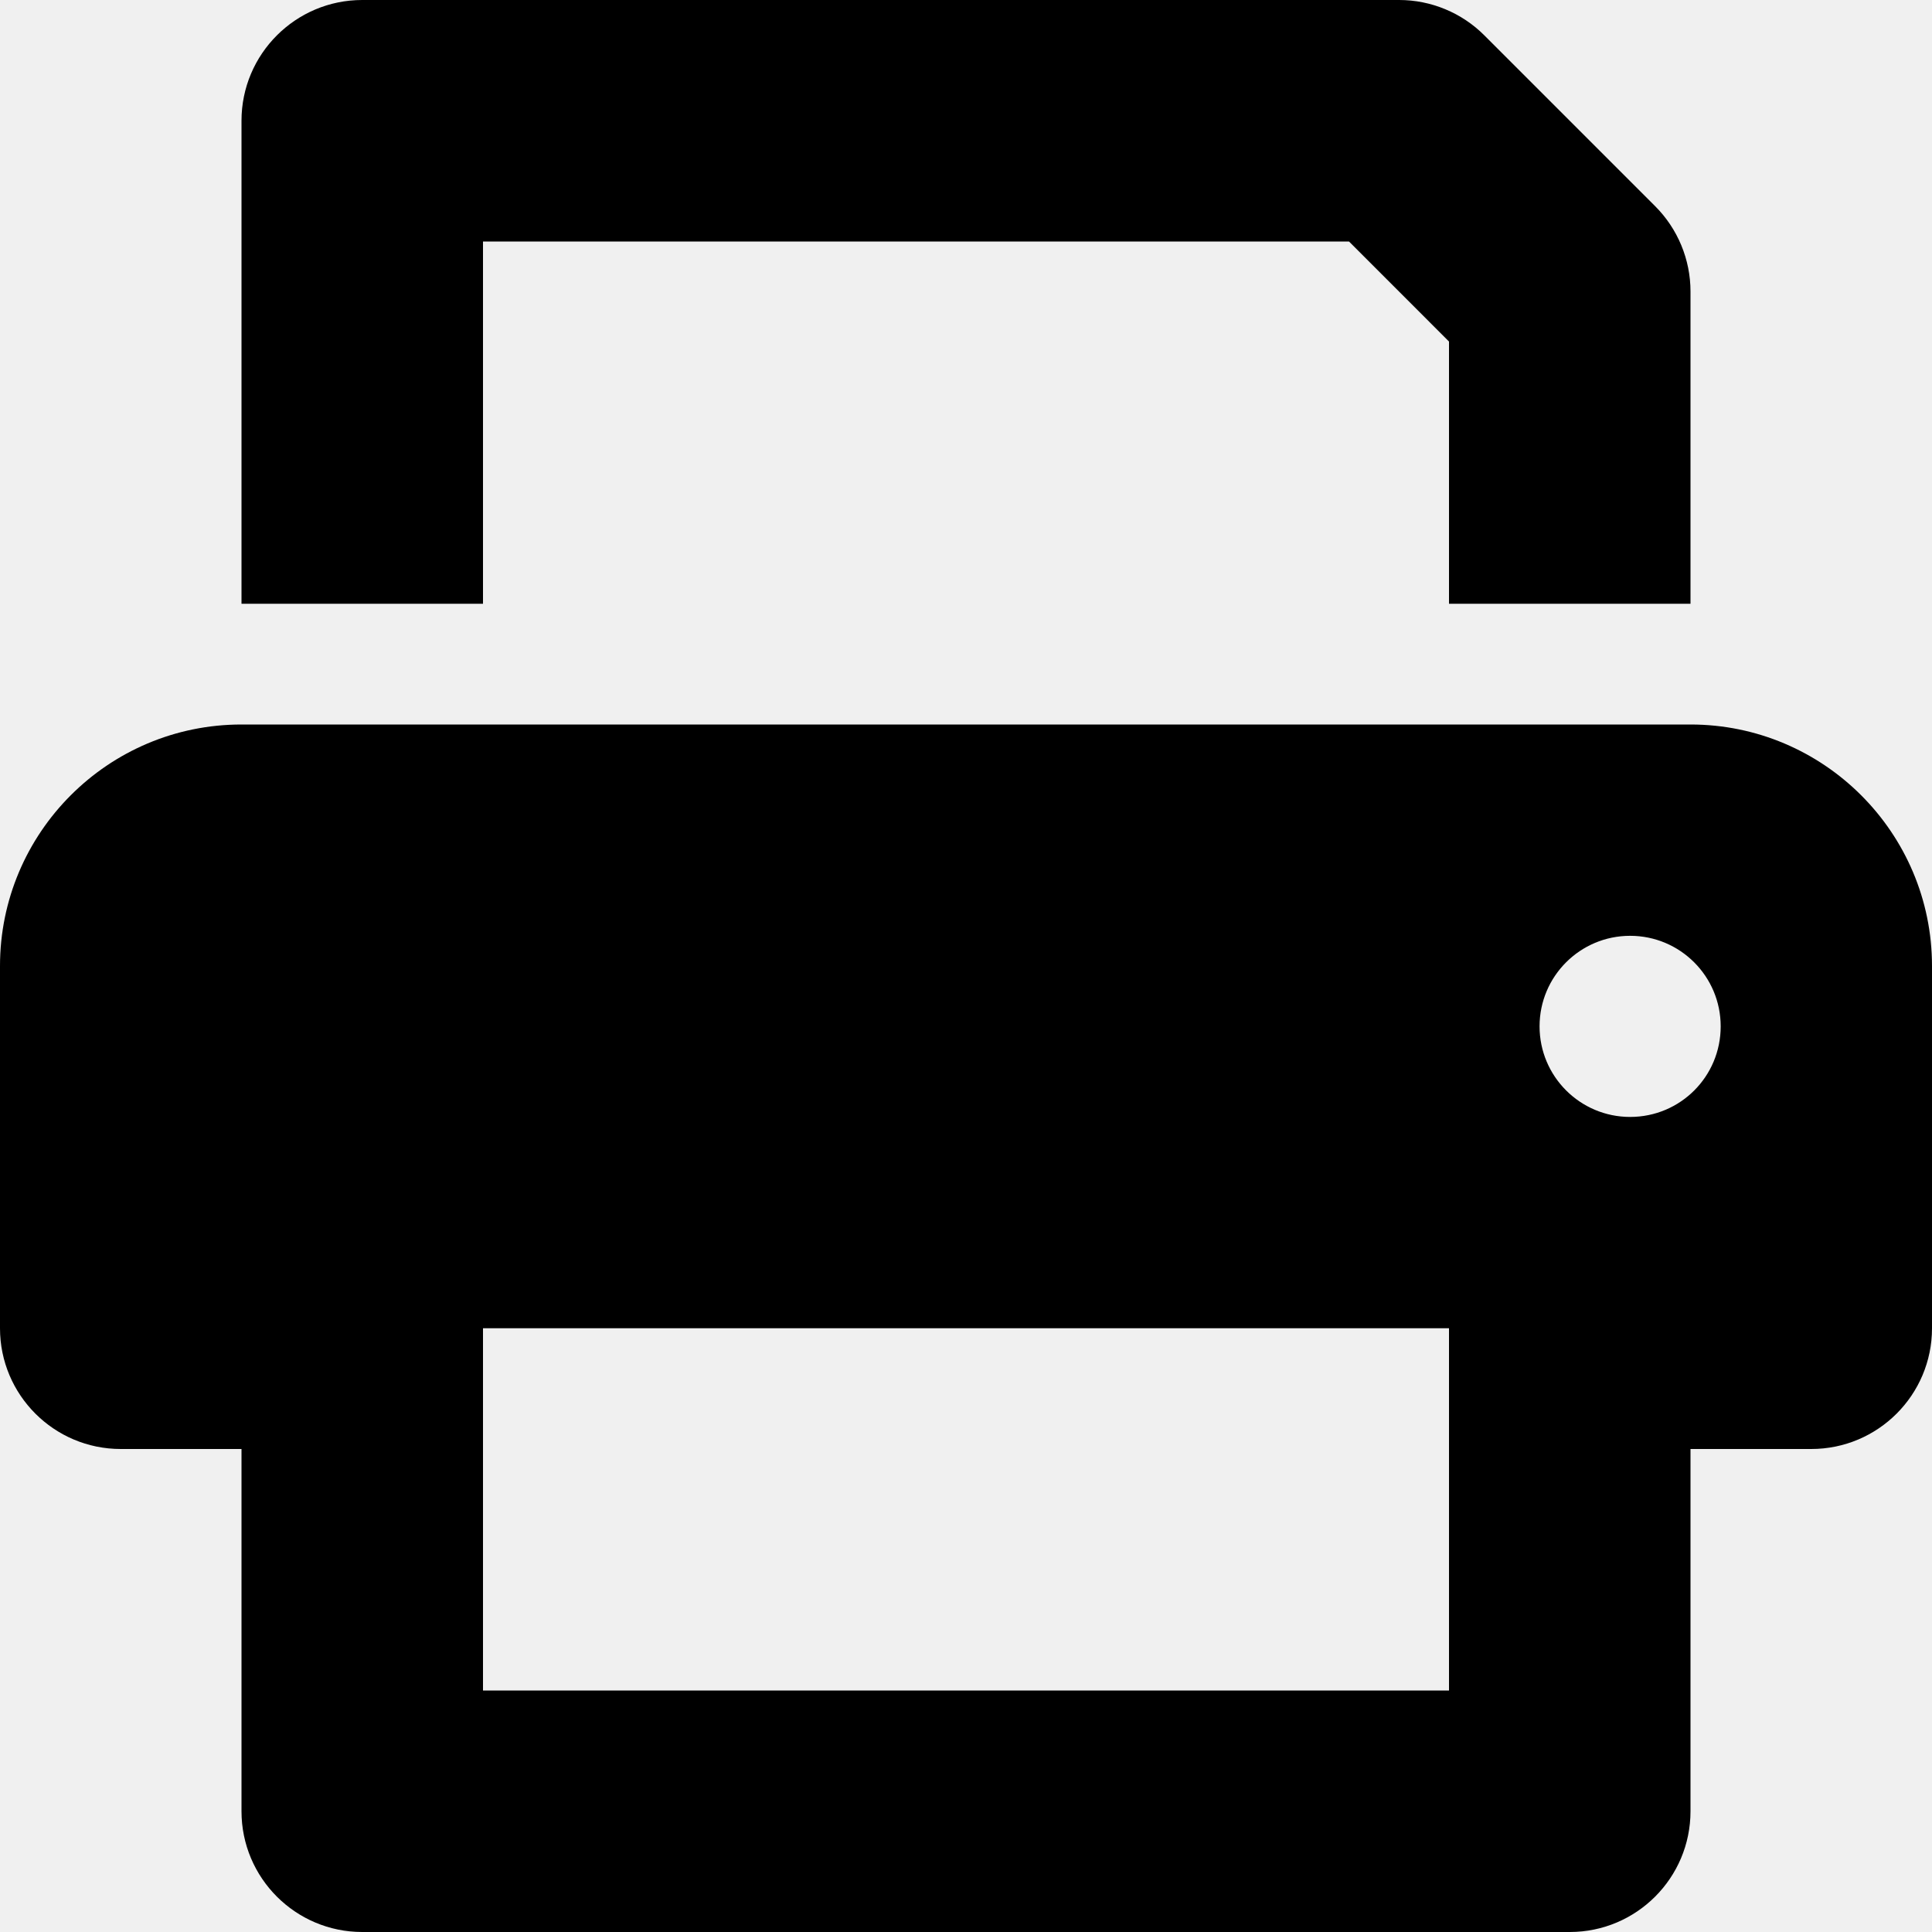
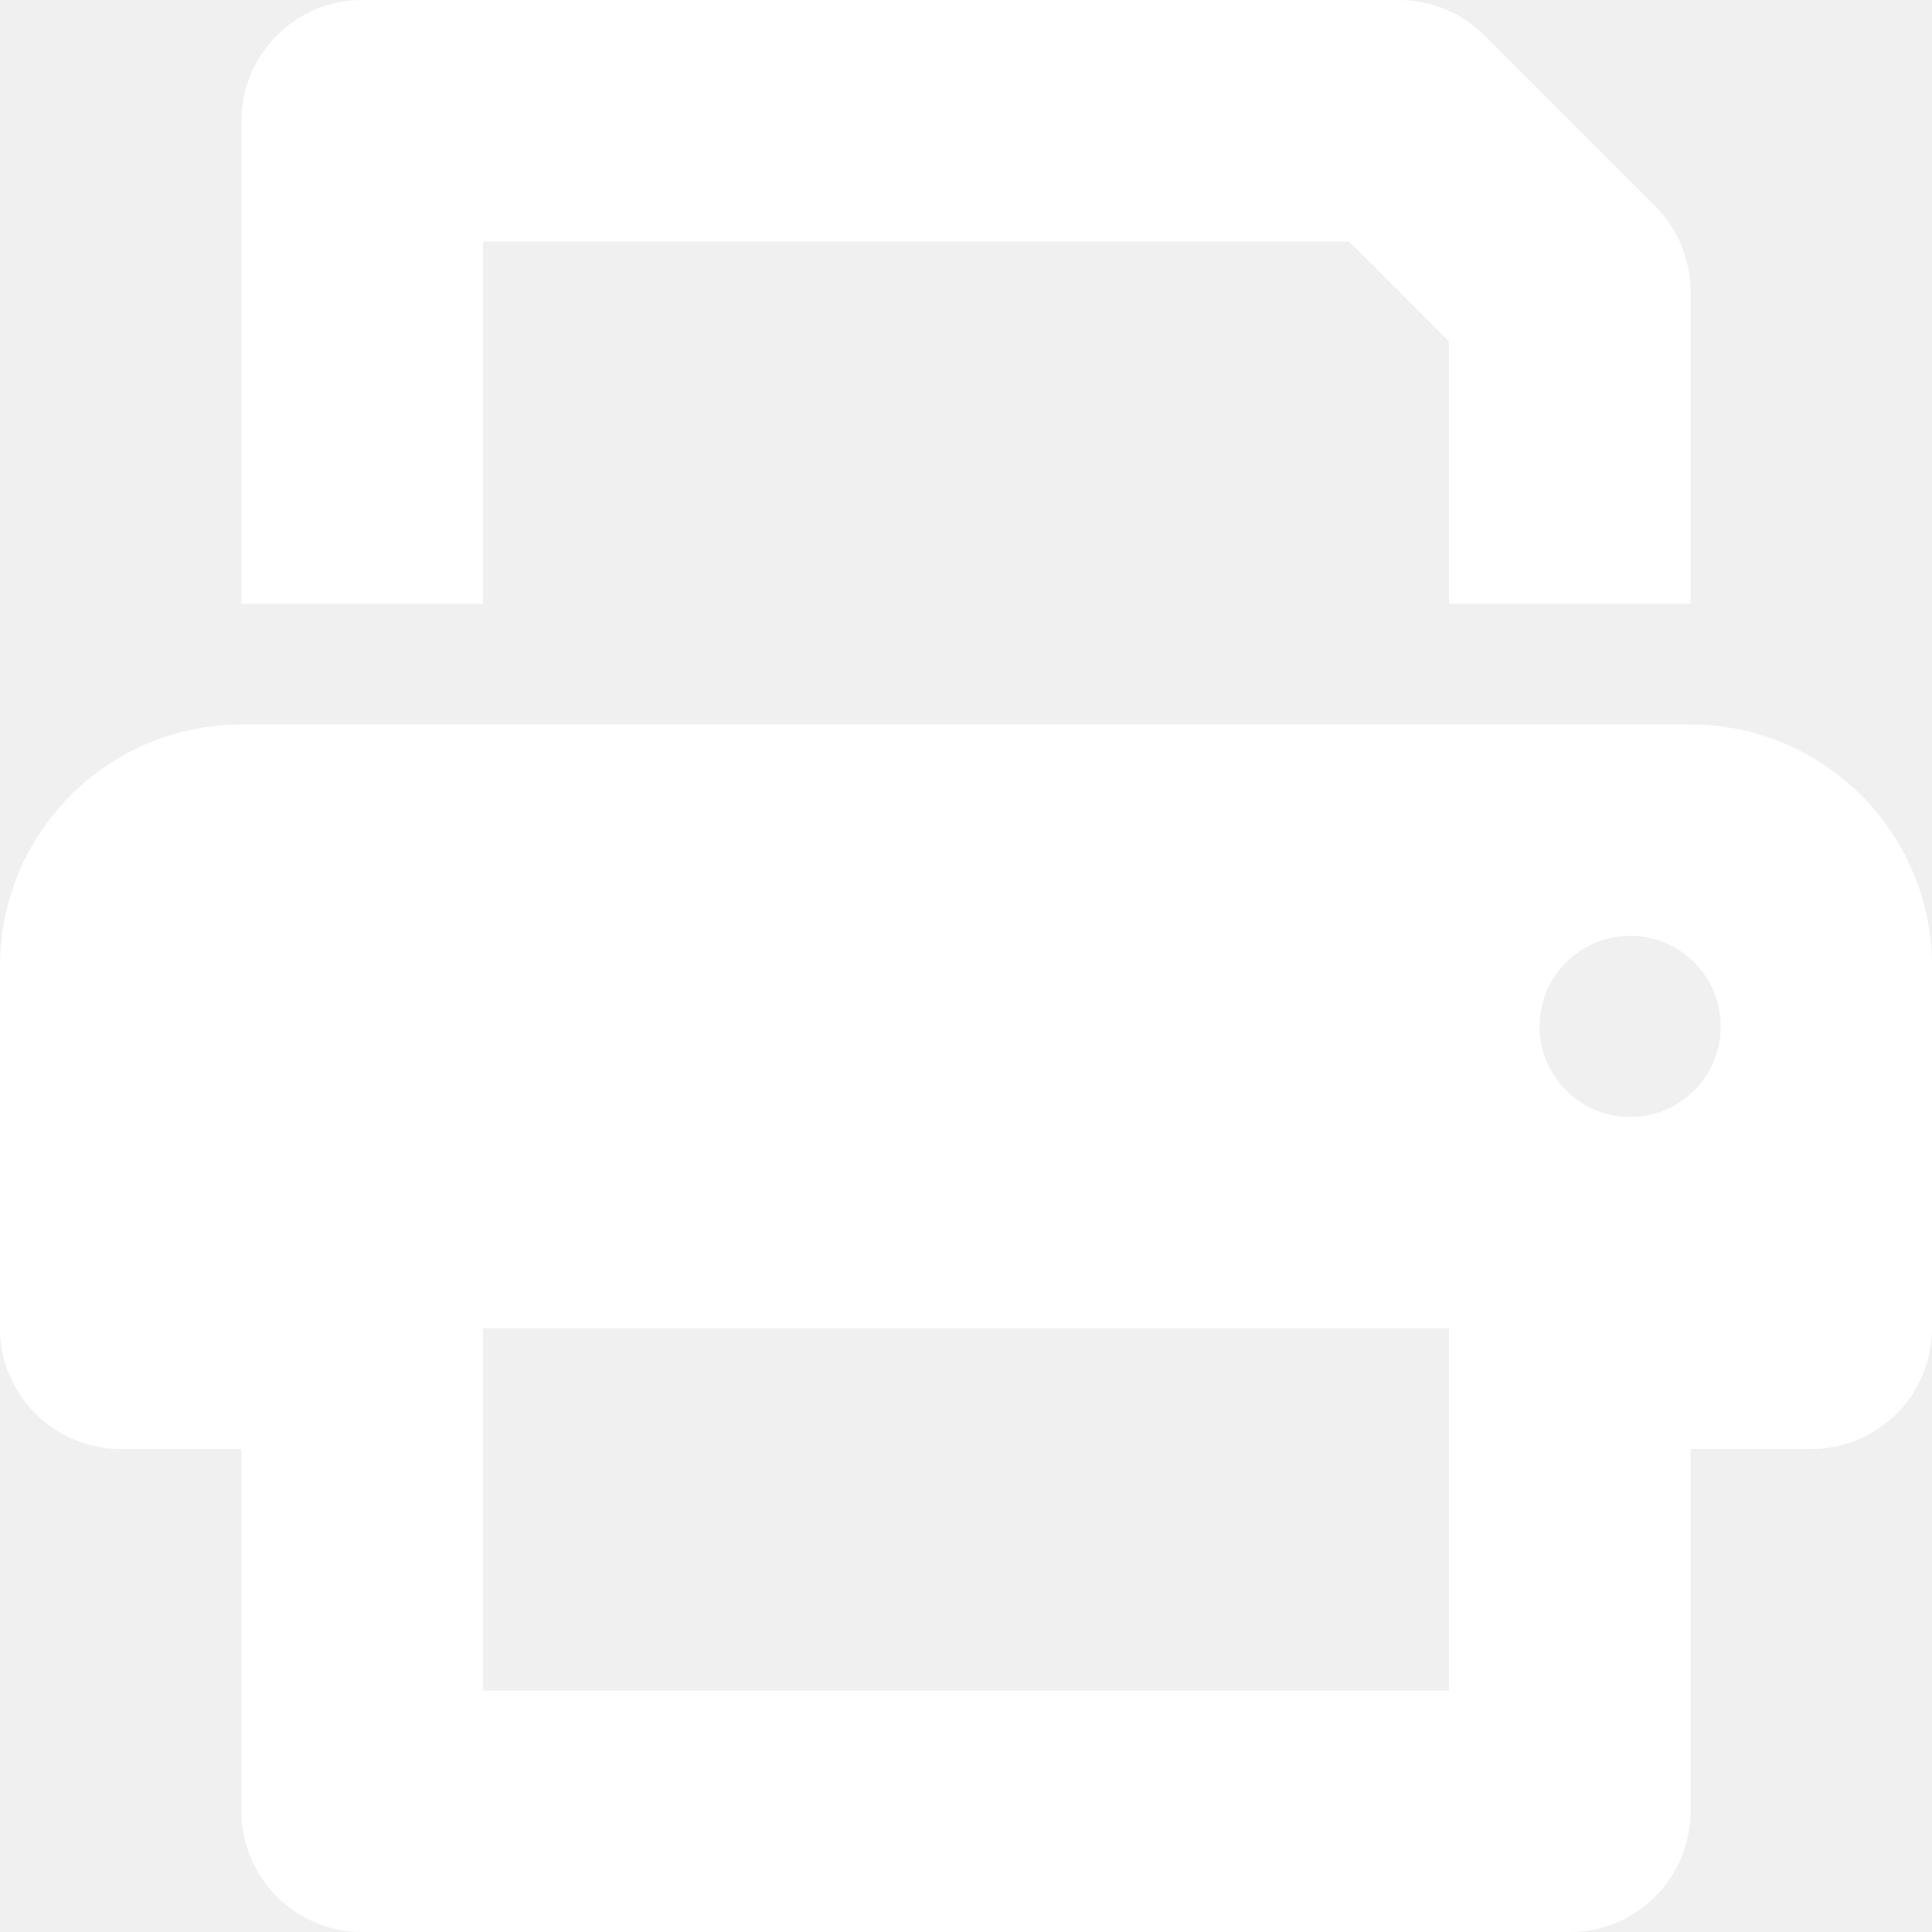
<svg xmlns="http://www.w3.org/2000/svg" viewBox="0 0 512 512">
-   <path d="M448 192H64C28.65 192 0 220.7 0 256v96c0 17.67 14.33 32 32 32h32v96c0 17.67 14.33 32 32 32h320c17.67 0 32-14.33 32-32v-96h32c17.67 0 32-14.33 32-32V256C512 220.7 483.3 192 448 192zM384 448H128v-96h256V448zM432 296c-13.25 0-24-10.75-24-24c0-13.27 10.75-24 24-24s24 10.73 24 24C456 285.3 445.3 296 432 296zM128 64h229.5L384 90.51V160h64V77.25c0-8.484-3.375-16.62-9.375-22.62l-45.25-45.25C387.4 3.375 379.2 0 370.8 0H96C78.34 0 64 14.33 64 32v128h64V64z" />
+   <path d="M448 192H64C28.65 192 0 220.7 0 256v96c0 17.67 14.33 32 32 32h32v96c0 17.67 14.33 32 32 32h320c17.67 0 32-14.33 32-32v-96h32c17.67 0 32-14.33 32-32V256C512 220.7 483.3 192 448 192zM384 448H128v-96h256V448zM432 296c-13.25 0-24-10.75-24-24c0-13.27 10.75-24 24-24s24 10.73 24 24C456 285.3 445.3 296 432 296zM128 64h229.5L384 90.51V160h64V77.25c0-8.484-3.375-16.62-9.375-22.62l-45.25-45.25C387.4 3.375 379.2 0 370.8 0H96C78.34 0 64 14.33 64 32v128h64V64z" fill="#fff" />
</svg>
